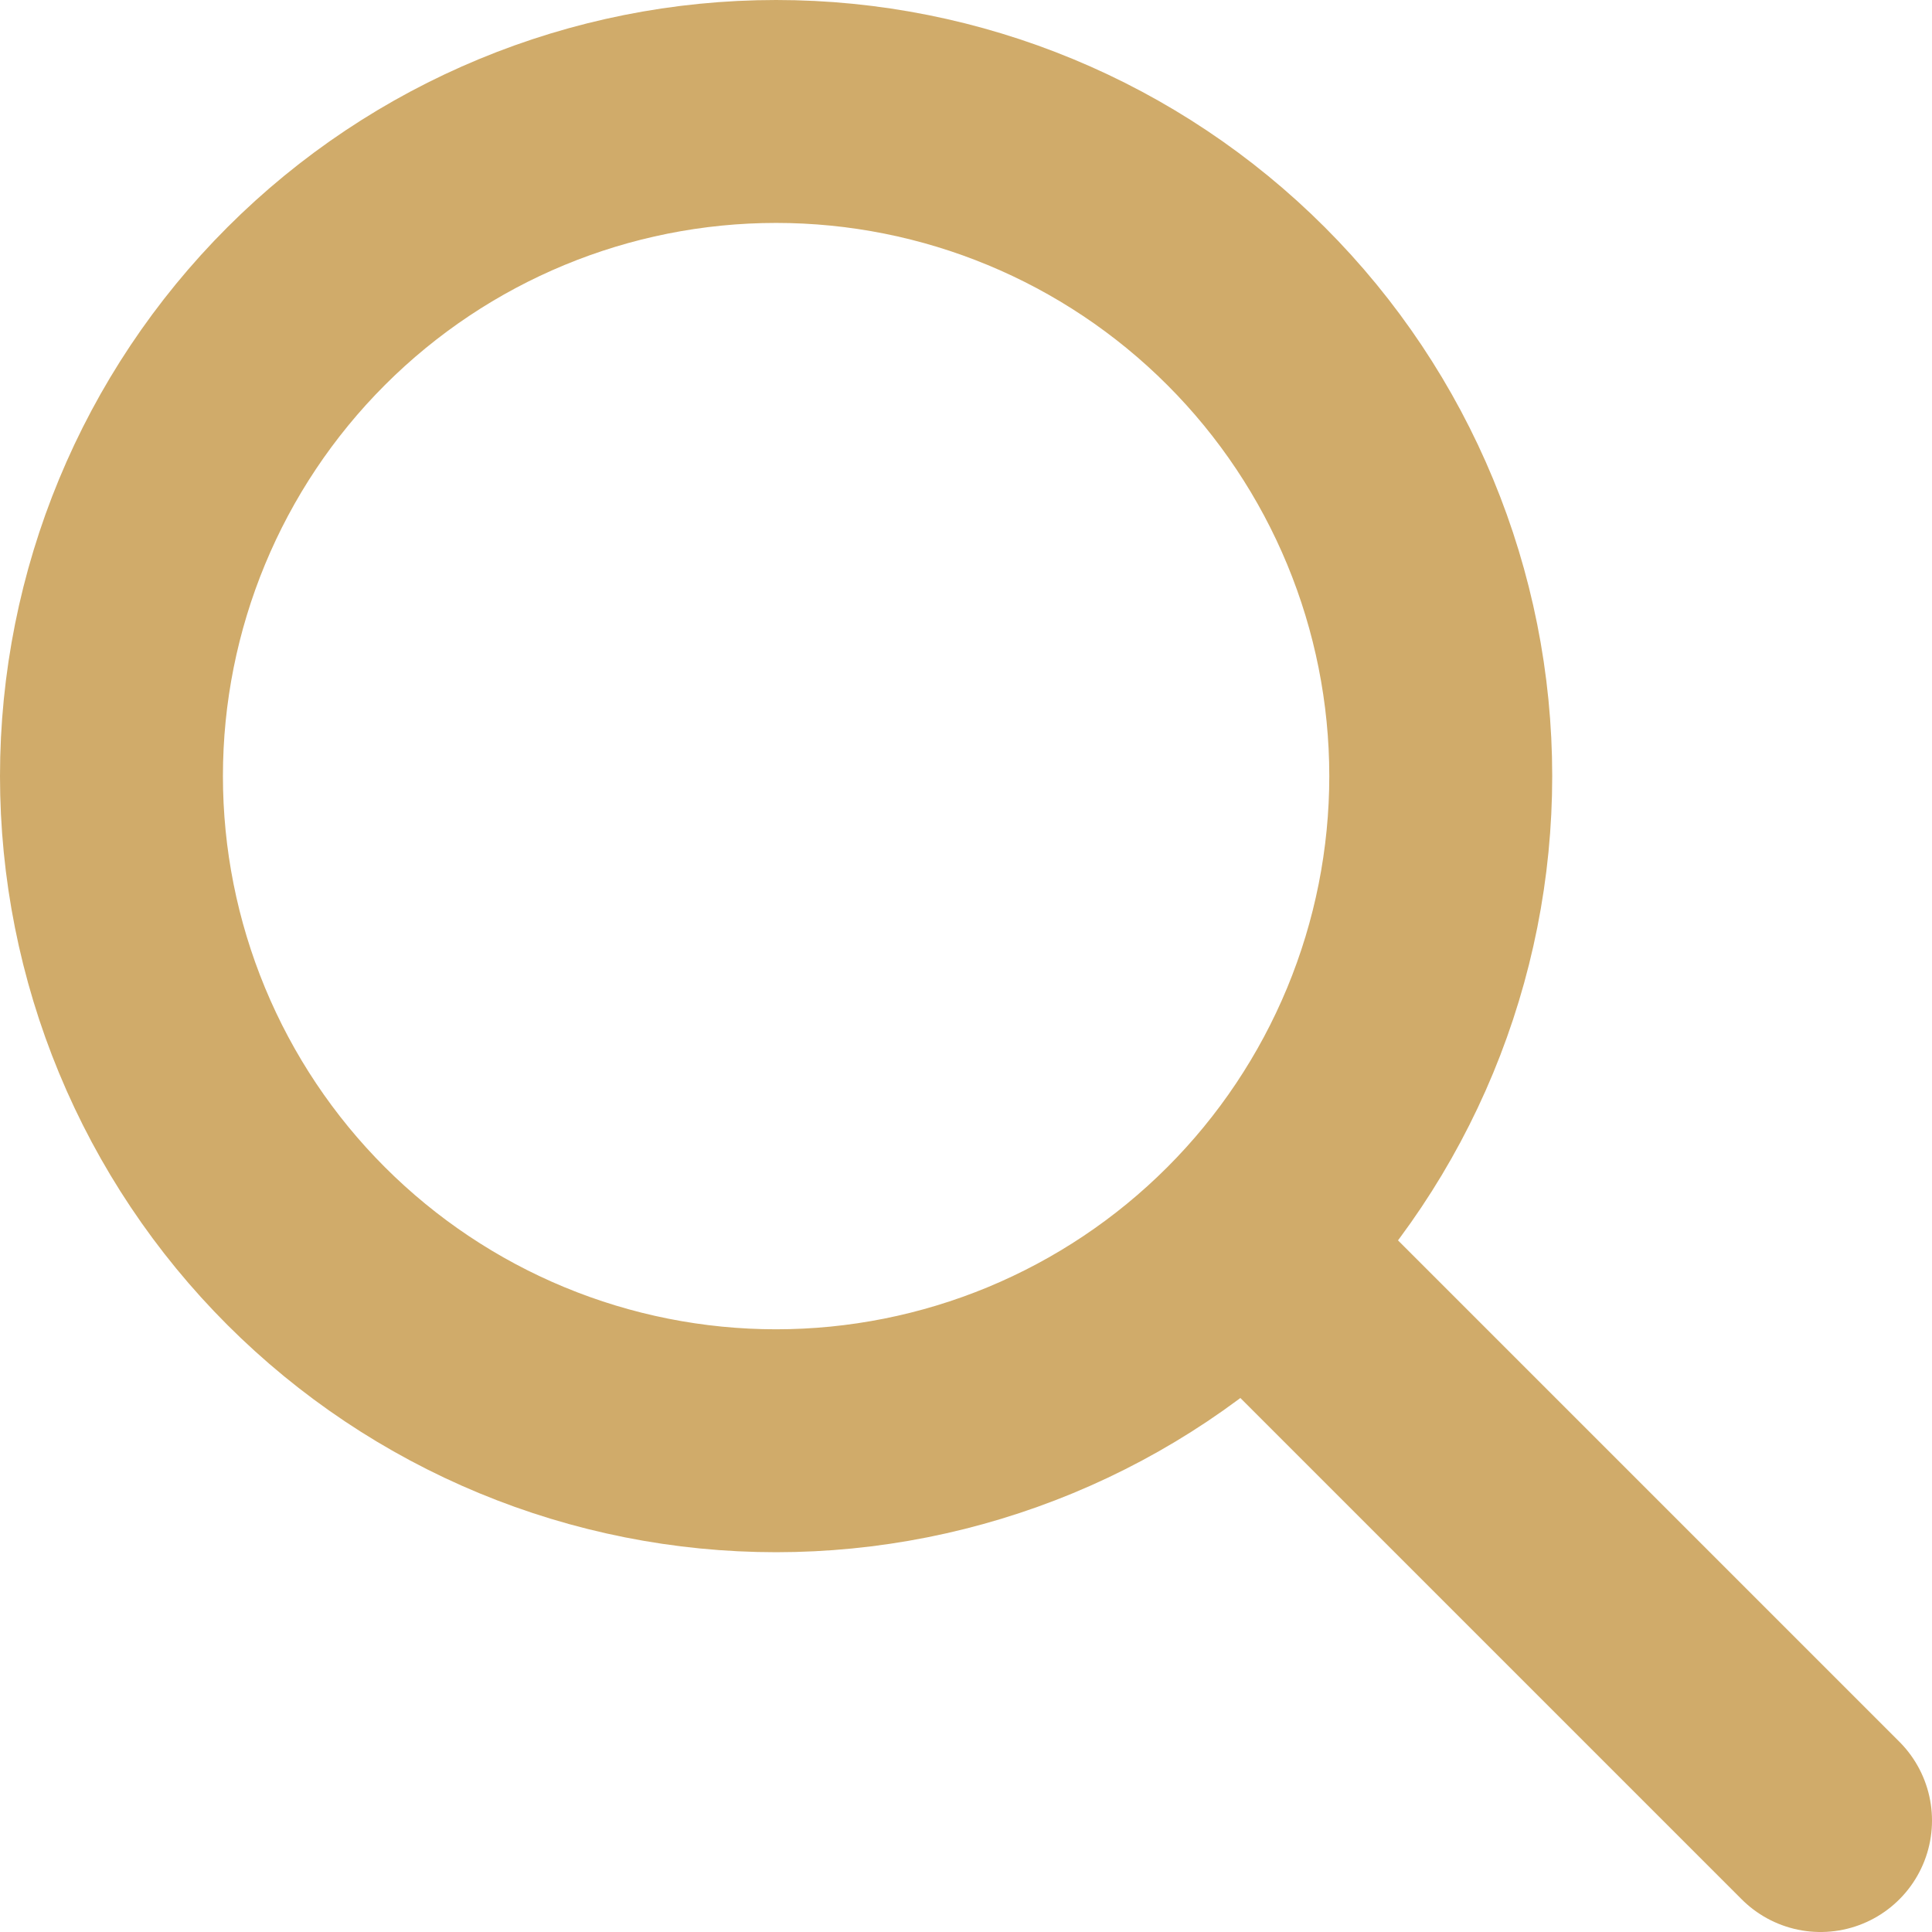
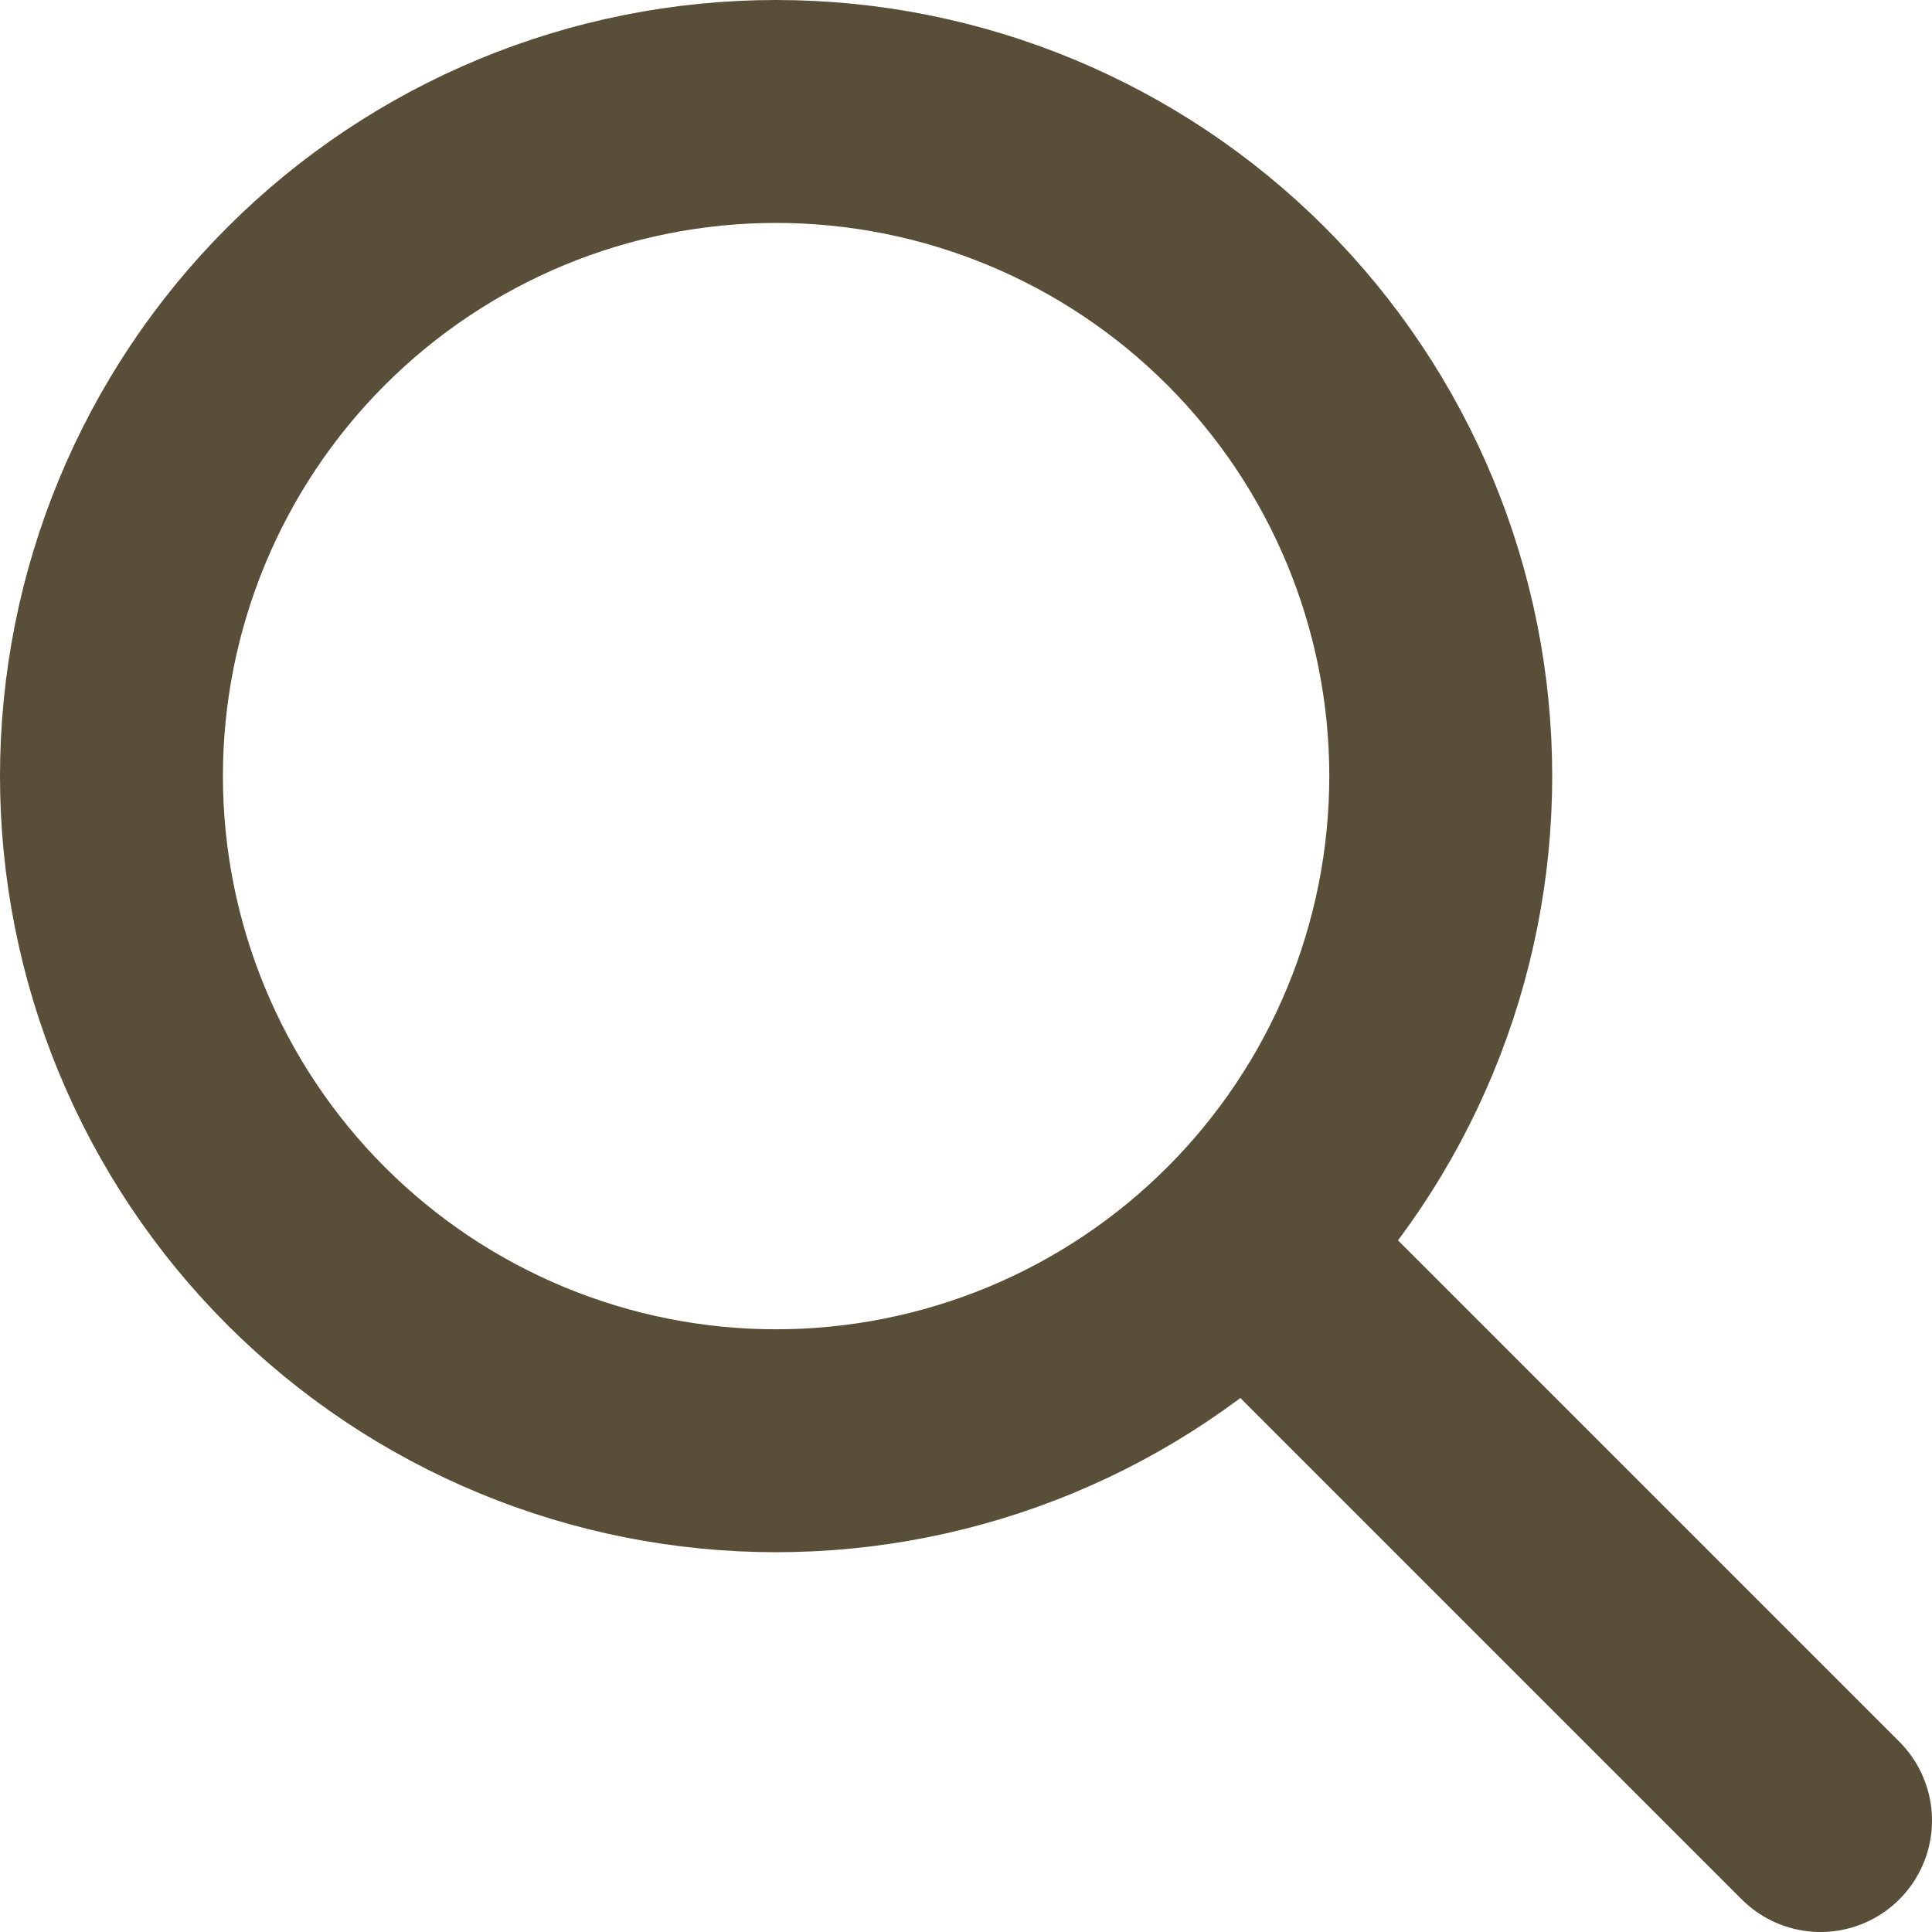
<svg xmlns="http://www.w3.org/2000/svg" width="52" height="52" viewBox="0 0 52 52" fill="none">
-   <path d="M49 49L33.667 33.667M38.778 20.889C38.778 23.238 38.315 25.564 37.416 27.735C36.517 29.905 35.199 31.877 33.538 33.538C31.877 35.199 29.905 36.517 27.735 37.416C25.564 38.315 23.238 38.778 20.889 38.778C18.54 38.778 16.213 38.315 14.043 37.416C11.873 36.517 9.901 35.199 8.24 33.538C6.578 31.877 5.261 29.905 4.362 27.735C3.463 25.564 3 23.238 3 20.889C3 16.145 4.885 11.594 8.24 8.24C11.594 4.885 16.145 3 20.889 3C25.633 3 30.183 4.885 33.538 8.24C36.893 11.594 38.778 16.145 38.778 20.889Z" stroke="#D0AB6A" stroke-width="6" stroke-linecap="round" stroke-linejoin="round" />
+   <path d="M49 49L33.667 33.667M38.778 20.889C38.778 23.238 38.315 25.564 37.416 27.735C36.517 29.905 35.199 31.877 33.538 33.538C31.877 35.199 29.905 36.517 27.735 37.416C25.564 38.315 23.238 38.778 20.889 38.778C18.54 38.778 16.213 38.315 14.043 37.416C11.873 36.517 9.901 35.199 8.24 33.538C6.578 31.877 5.261 29.905 4.362 27.735C3.463 25.564 3 23.238 3 20.889C3 16.145 4.885 11.594 8.24 8.24C11.594 4.885 16.145 3 20.889 3C25.633 3 30.183 4.885 33.538 8.24C36.893 11.594 38.778 16.145 38.778 20.889Z" stroke="#594E38" stroke-width="6" stroke-linecap="round" stroke-linejoin="round" />
</svg>
